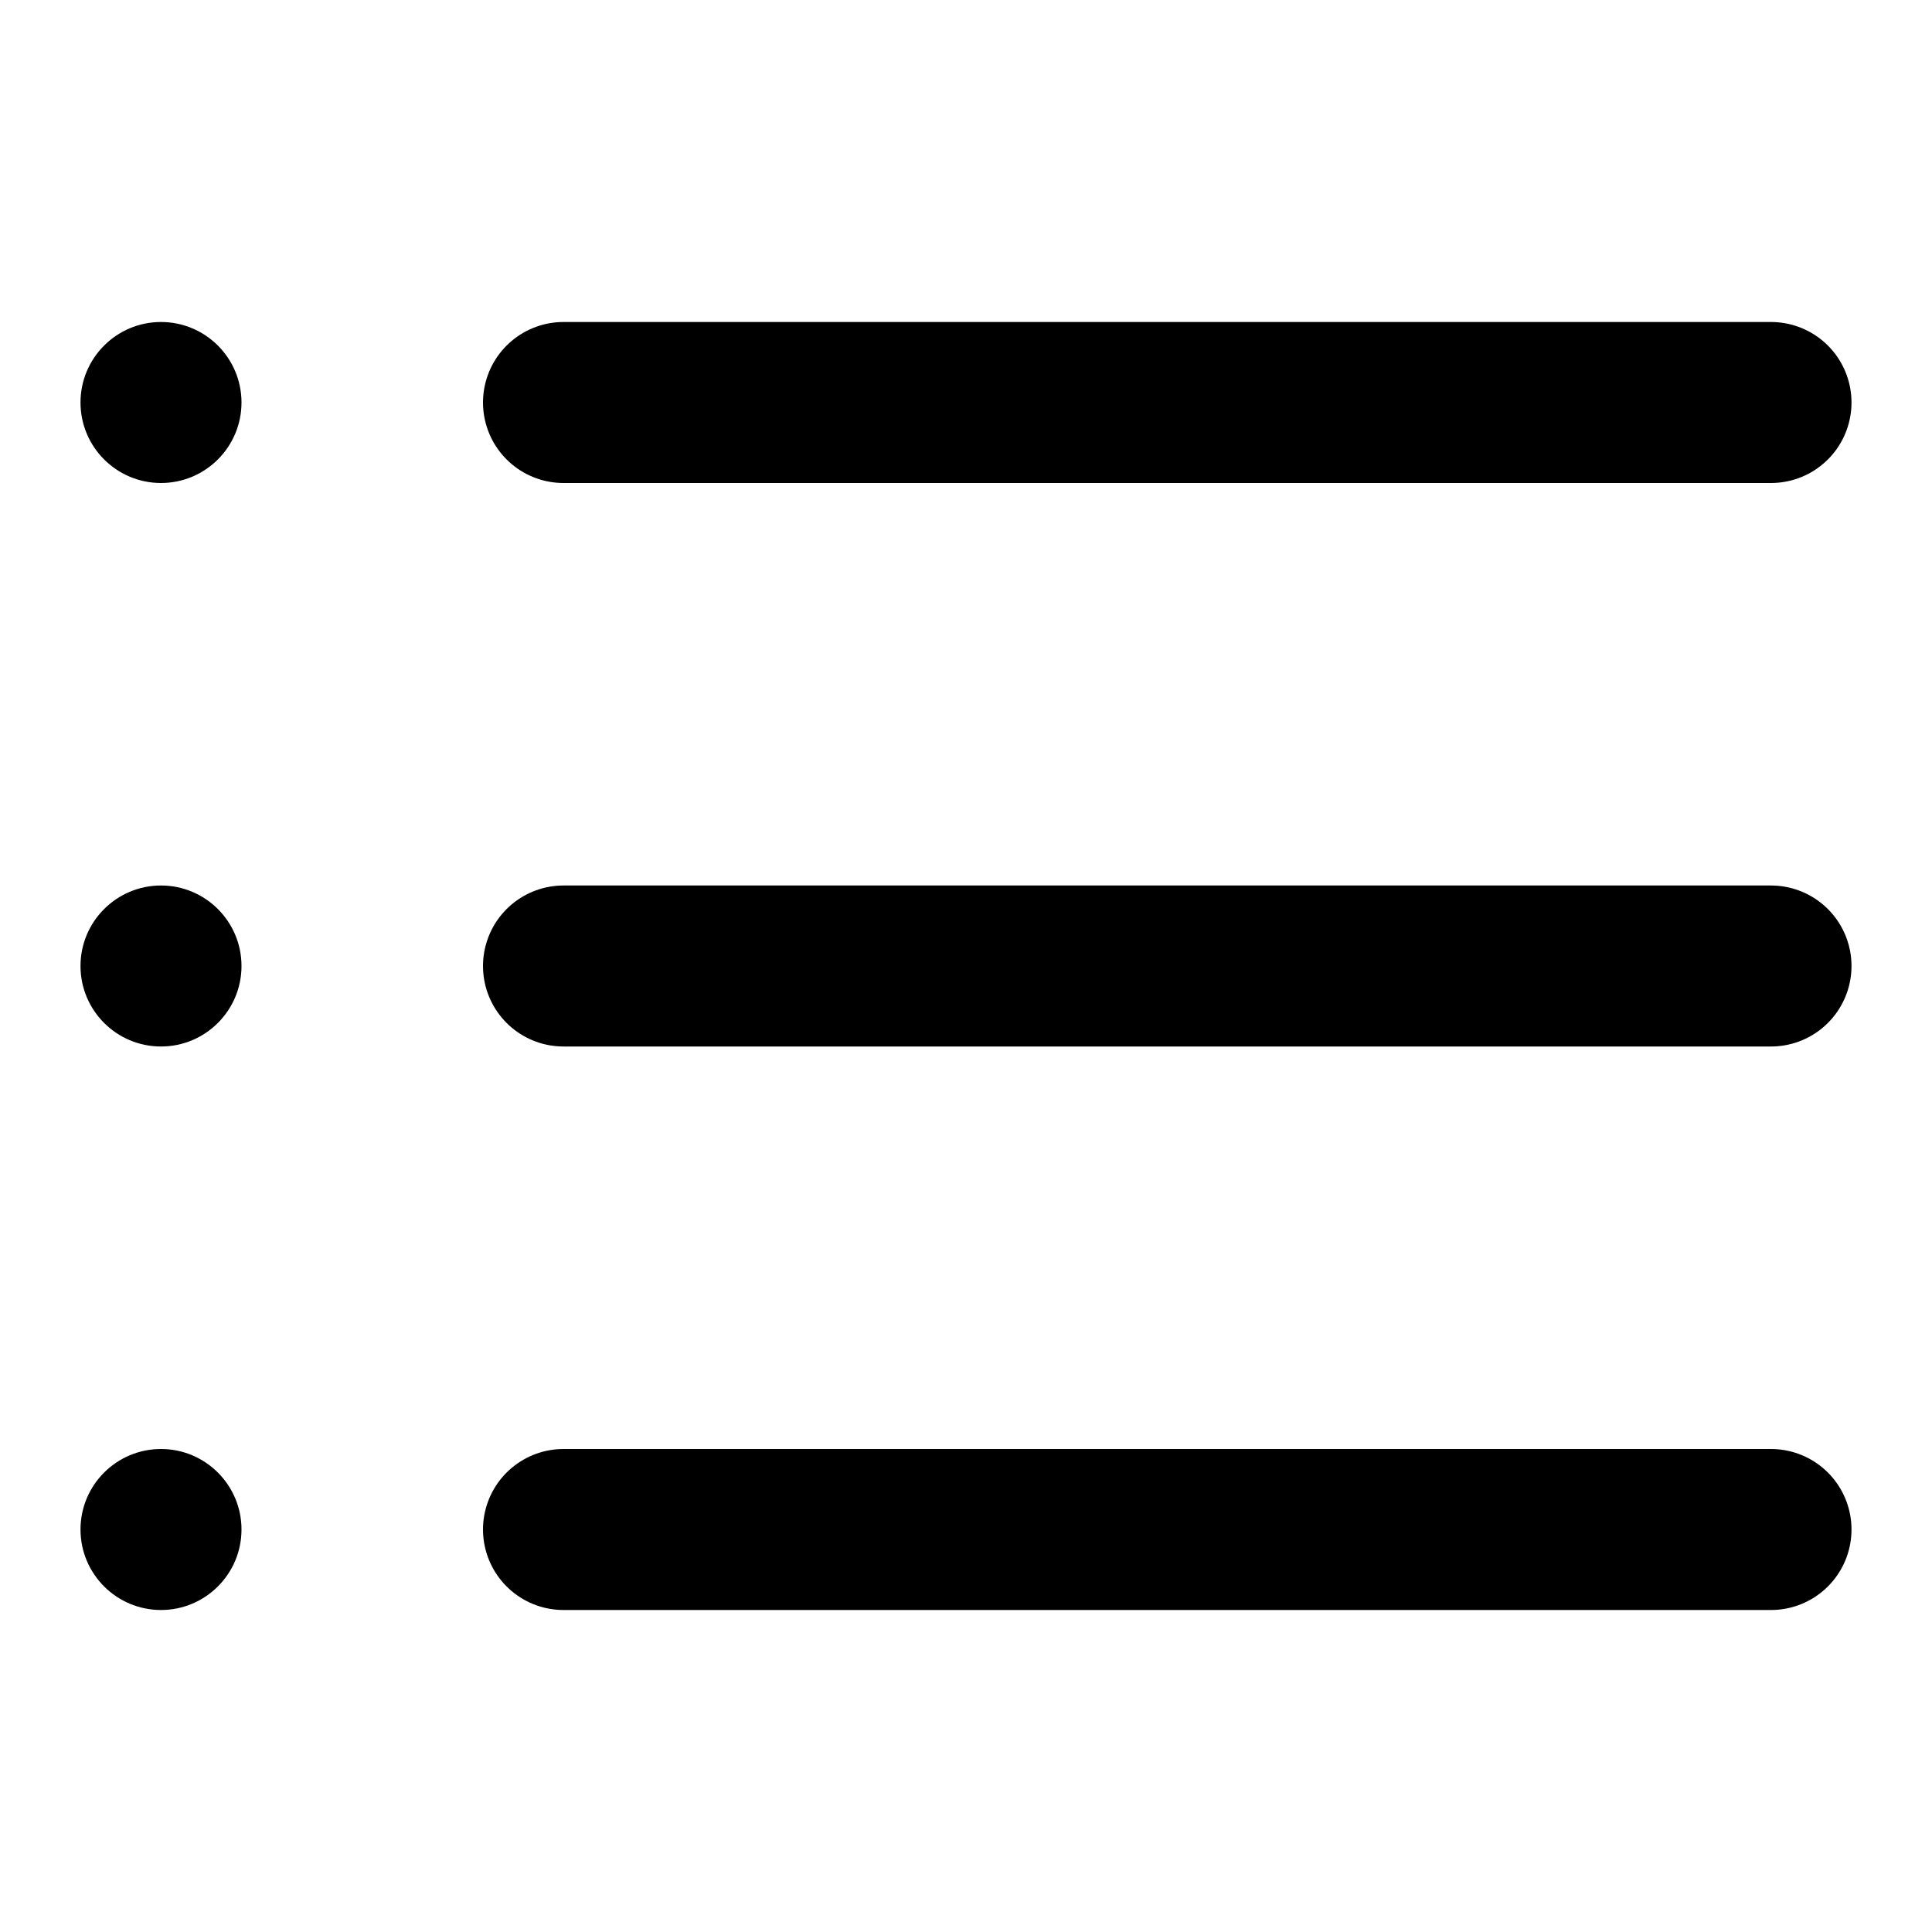
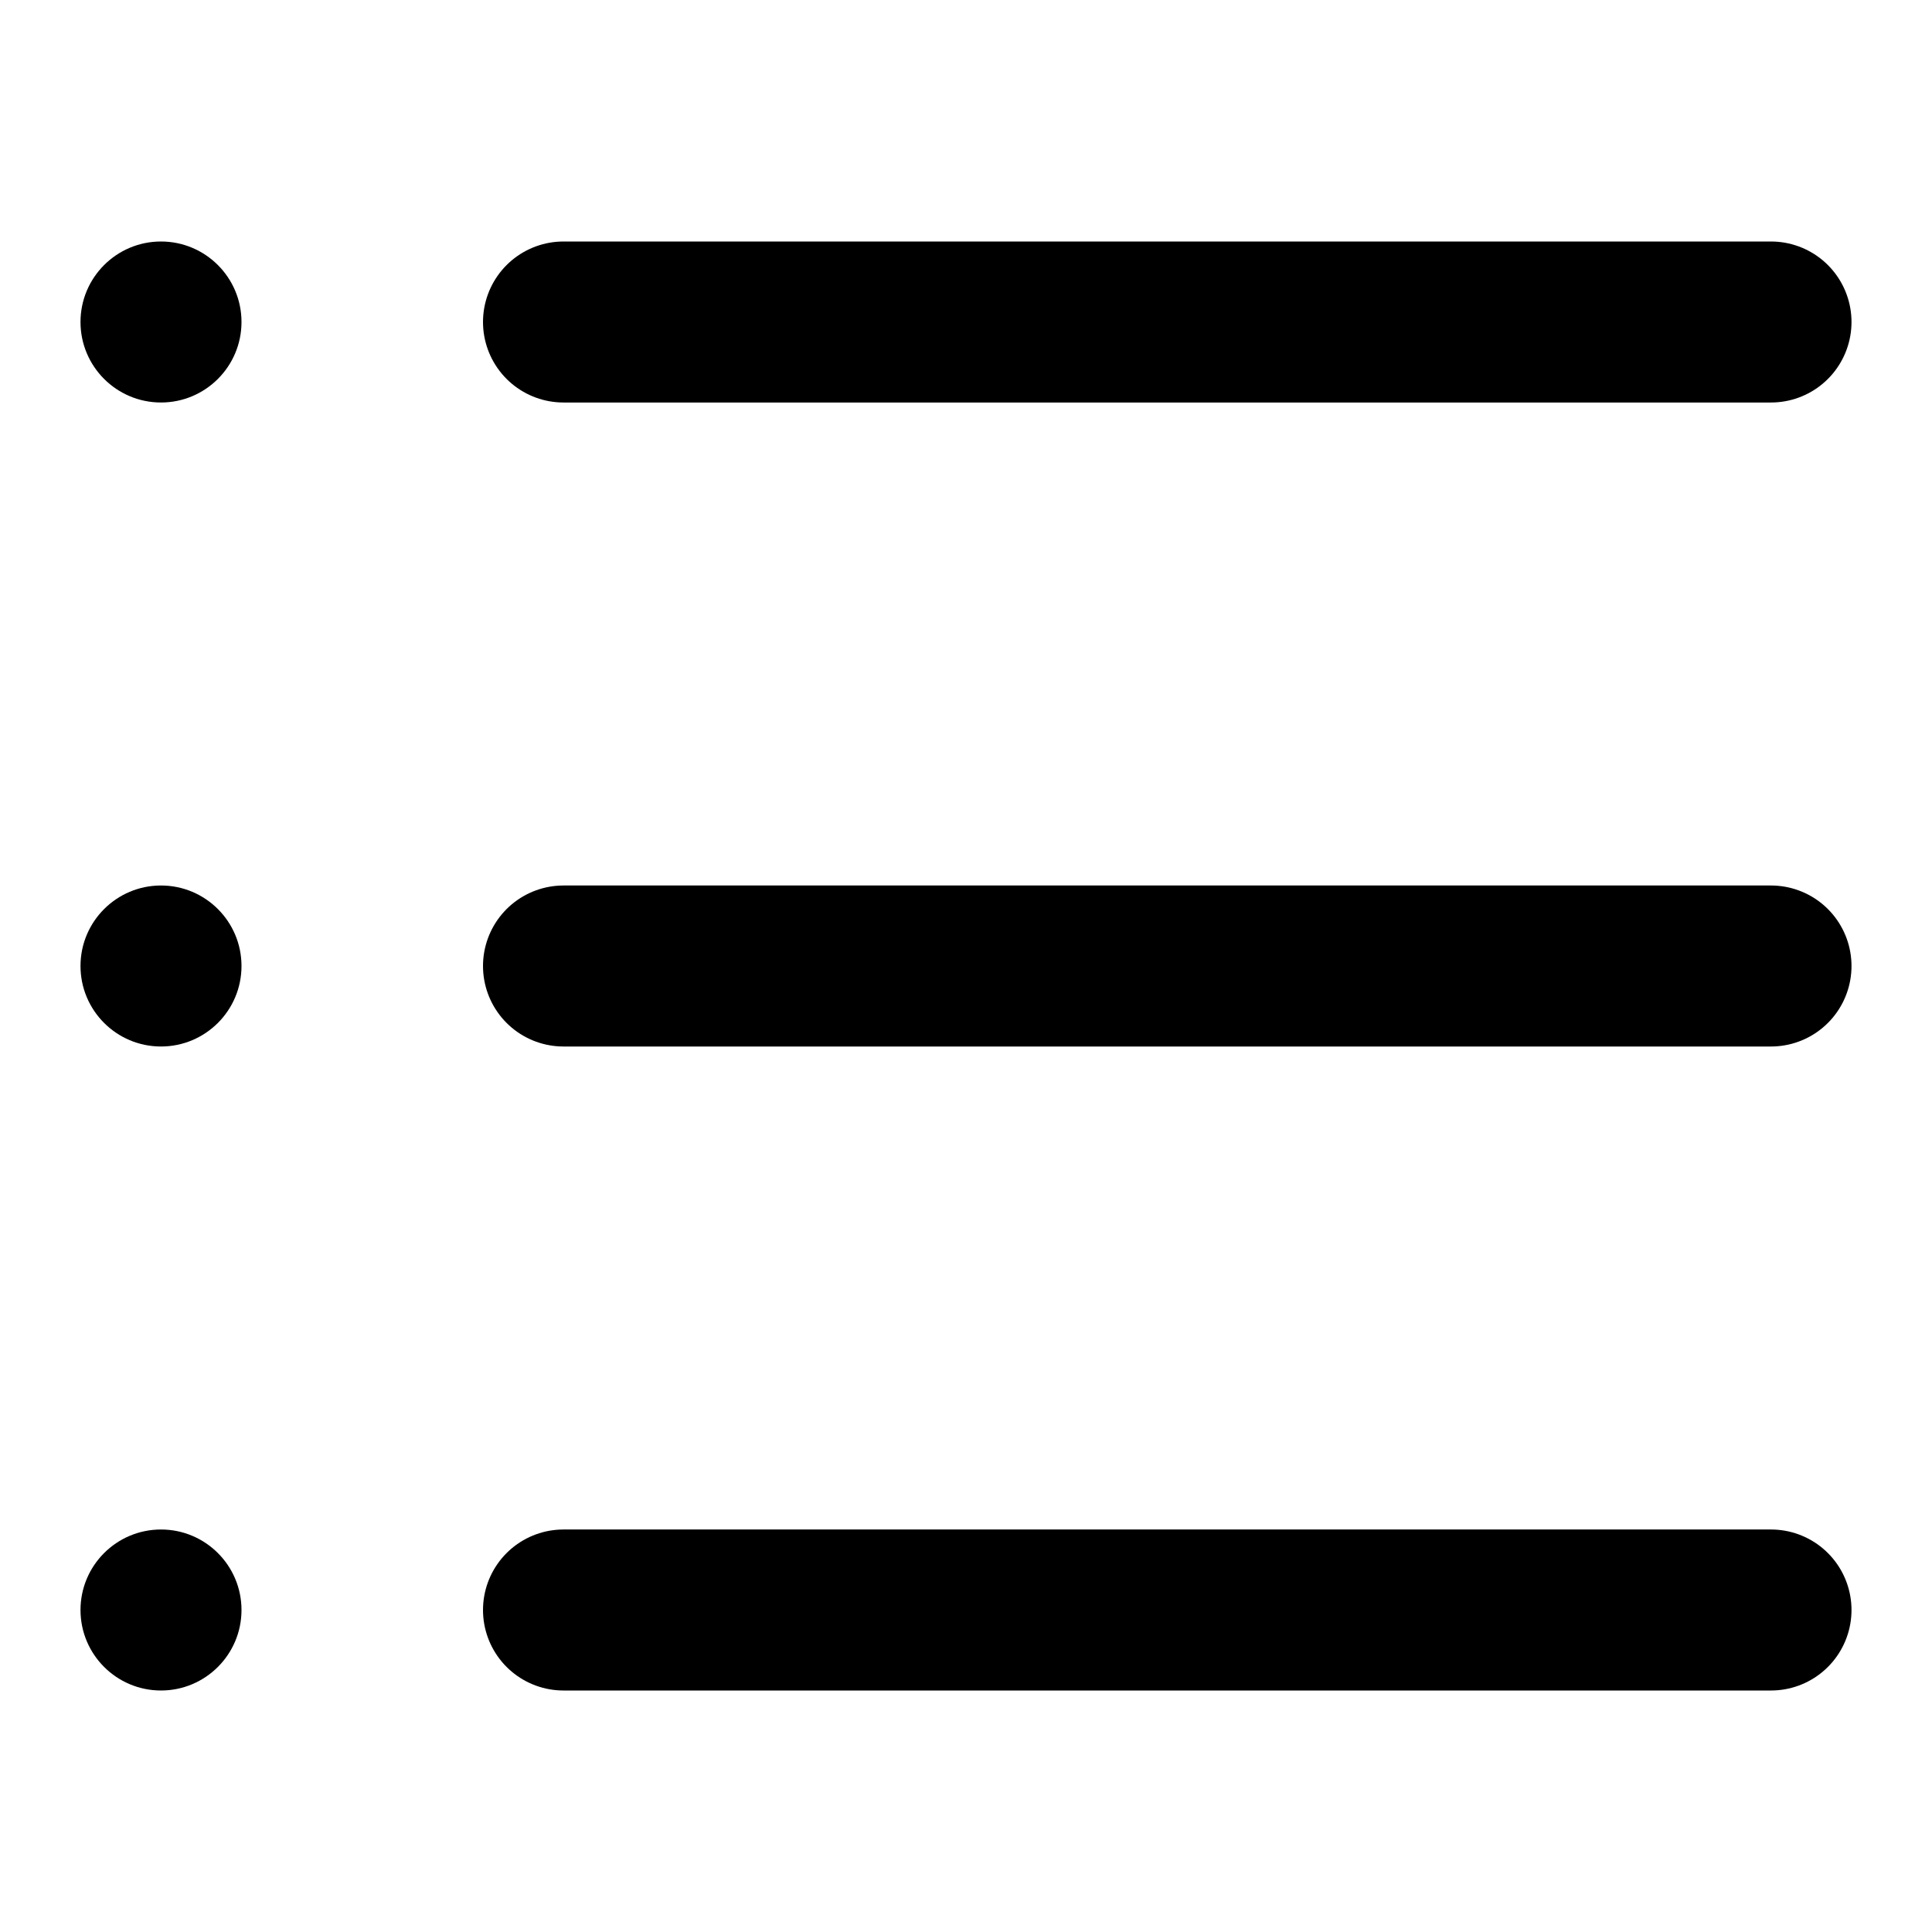
<svg xmlns="http://www.w3.org/2000/svg" width="24" height="24" viewBox="0 0 24 24" fill="none">
-   <path d="M7 5L22 5M7 12L22 12M7 19L22 19" stroke="black" stroke-width="2" stroke-linecap="round" stroke-linejoin="round" />
-   <path d="M3 5C3 5.552 2.552 6 2 6C1.448 6 1 5.552 1 5C1 4.448 1.448 4 2 4C2.552 4 3 4.448 3 5ZM3 12C3 12.552 2.552 13 2 13C1.448 13 1 12.552 1 12C1 11.448 1.448 11 2 11C2.552 11 3 11.448 3 12ZM3 19C3 19.552 2.552 20 2 20C1.448 20 1 19.552 1 19C1 18.448 1.448 18 2 18C2.552 18 3 18.448 3 19Z" fill="black" />
+   <path d="M7 4L22 4M7 12L22 12M7 20L22 20" stroke="black" stroke-width="2" stroke-linecap="round" stroke-linejoin="round" />
+   <path d="M3 4C3 4.552 2.552 5 2 5C1.448 5 1 4.552 1 4C1 3.448 1.448 3 2 3C2.552 3 3 3.448 3 4ZM3 12C3 12.552 2.552 13 2 13C1.448 13 1 12.552 1 12C1 11.448 1.448 11 2 11C2.552 11 3 11.448 3 12ZM3 20C3 20.552 2.552 21 2 21C1.448 21 1 20.552 1 20C1 19.448 1.448 19 2 19C2.552 19 3 19.448 3 20Z" fill="black" />
</svg>
